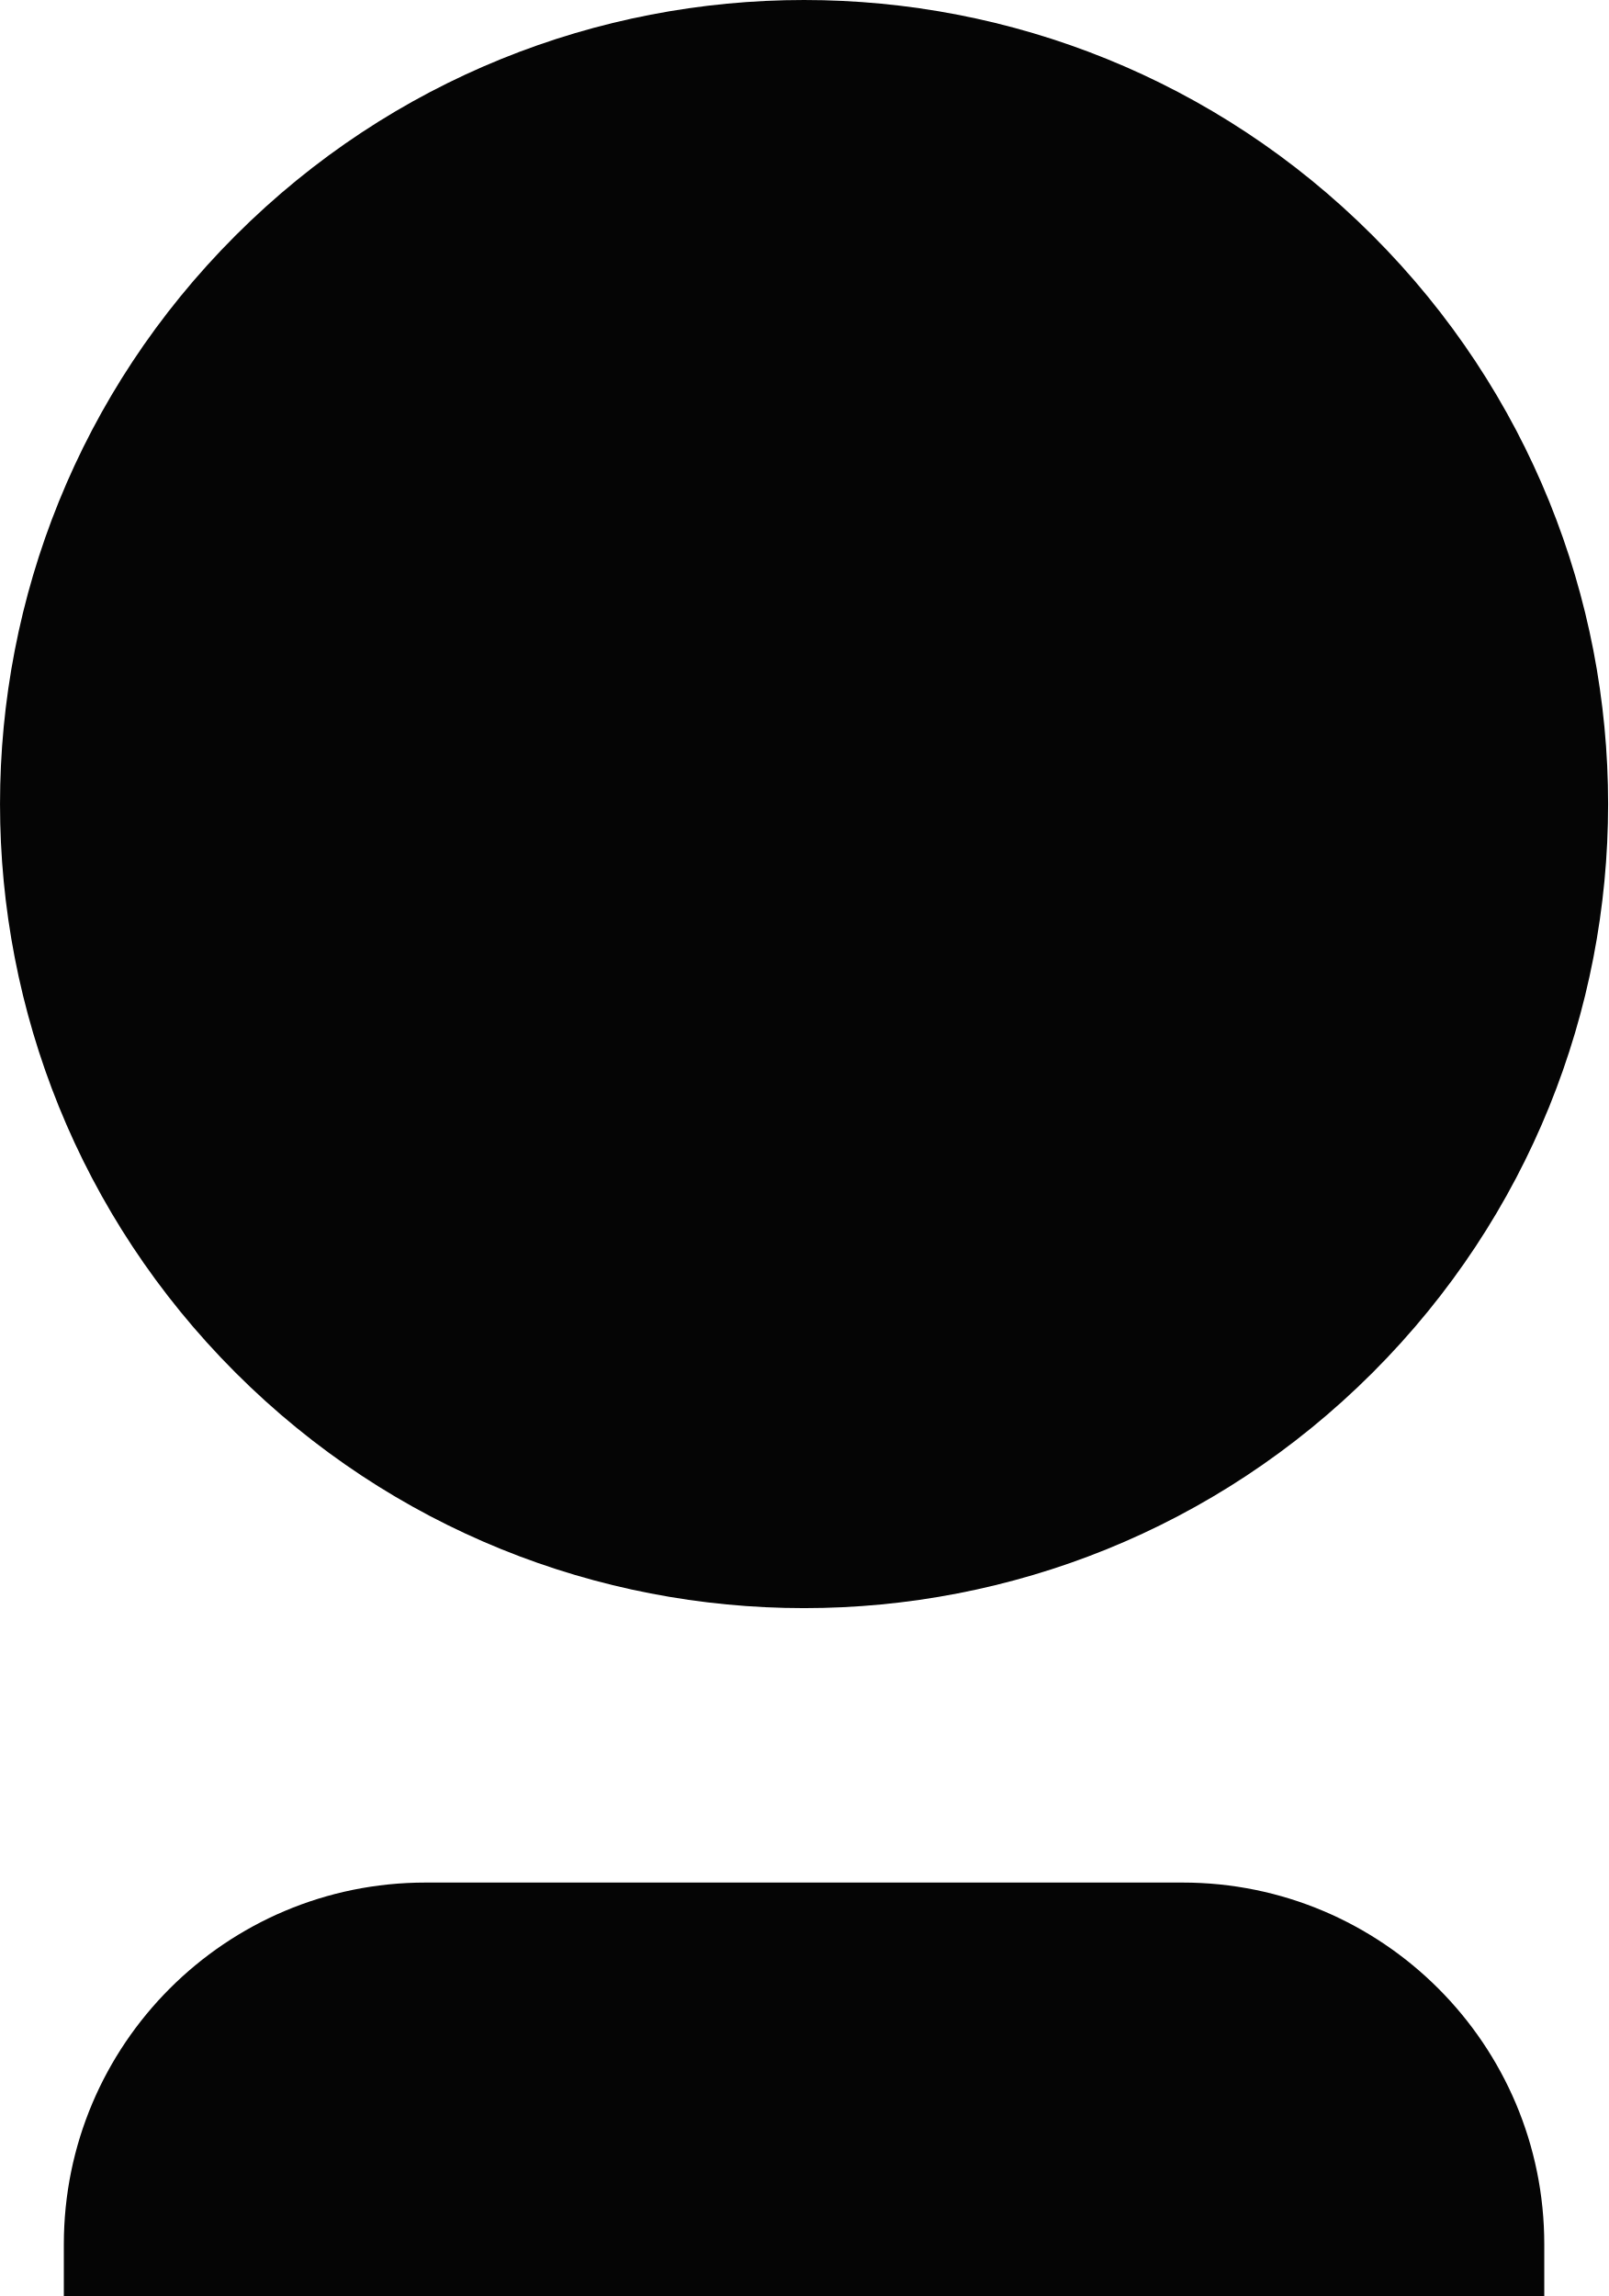
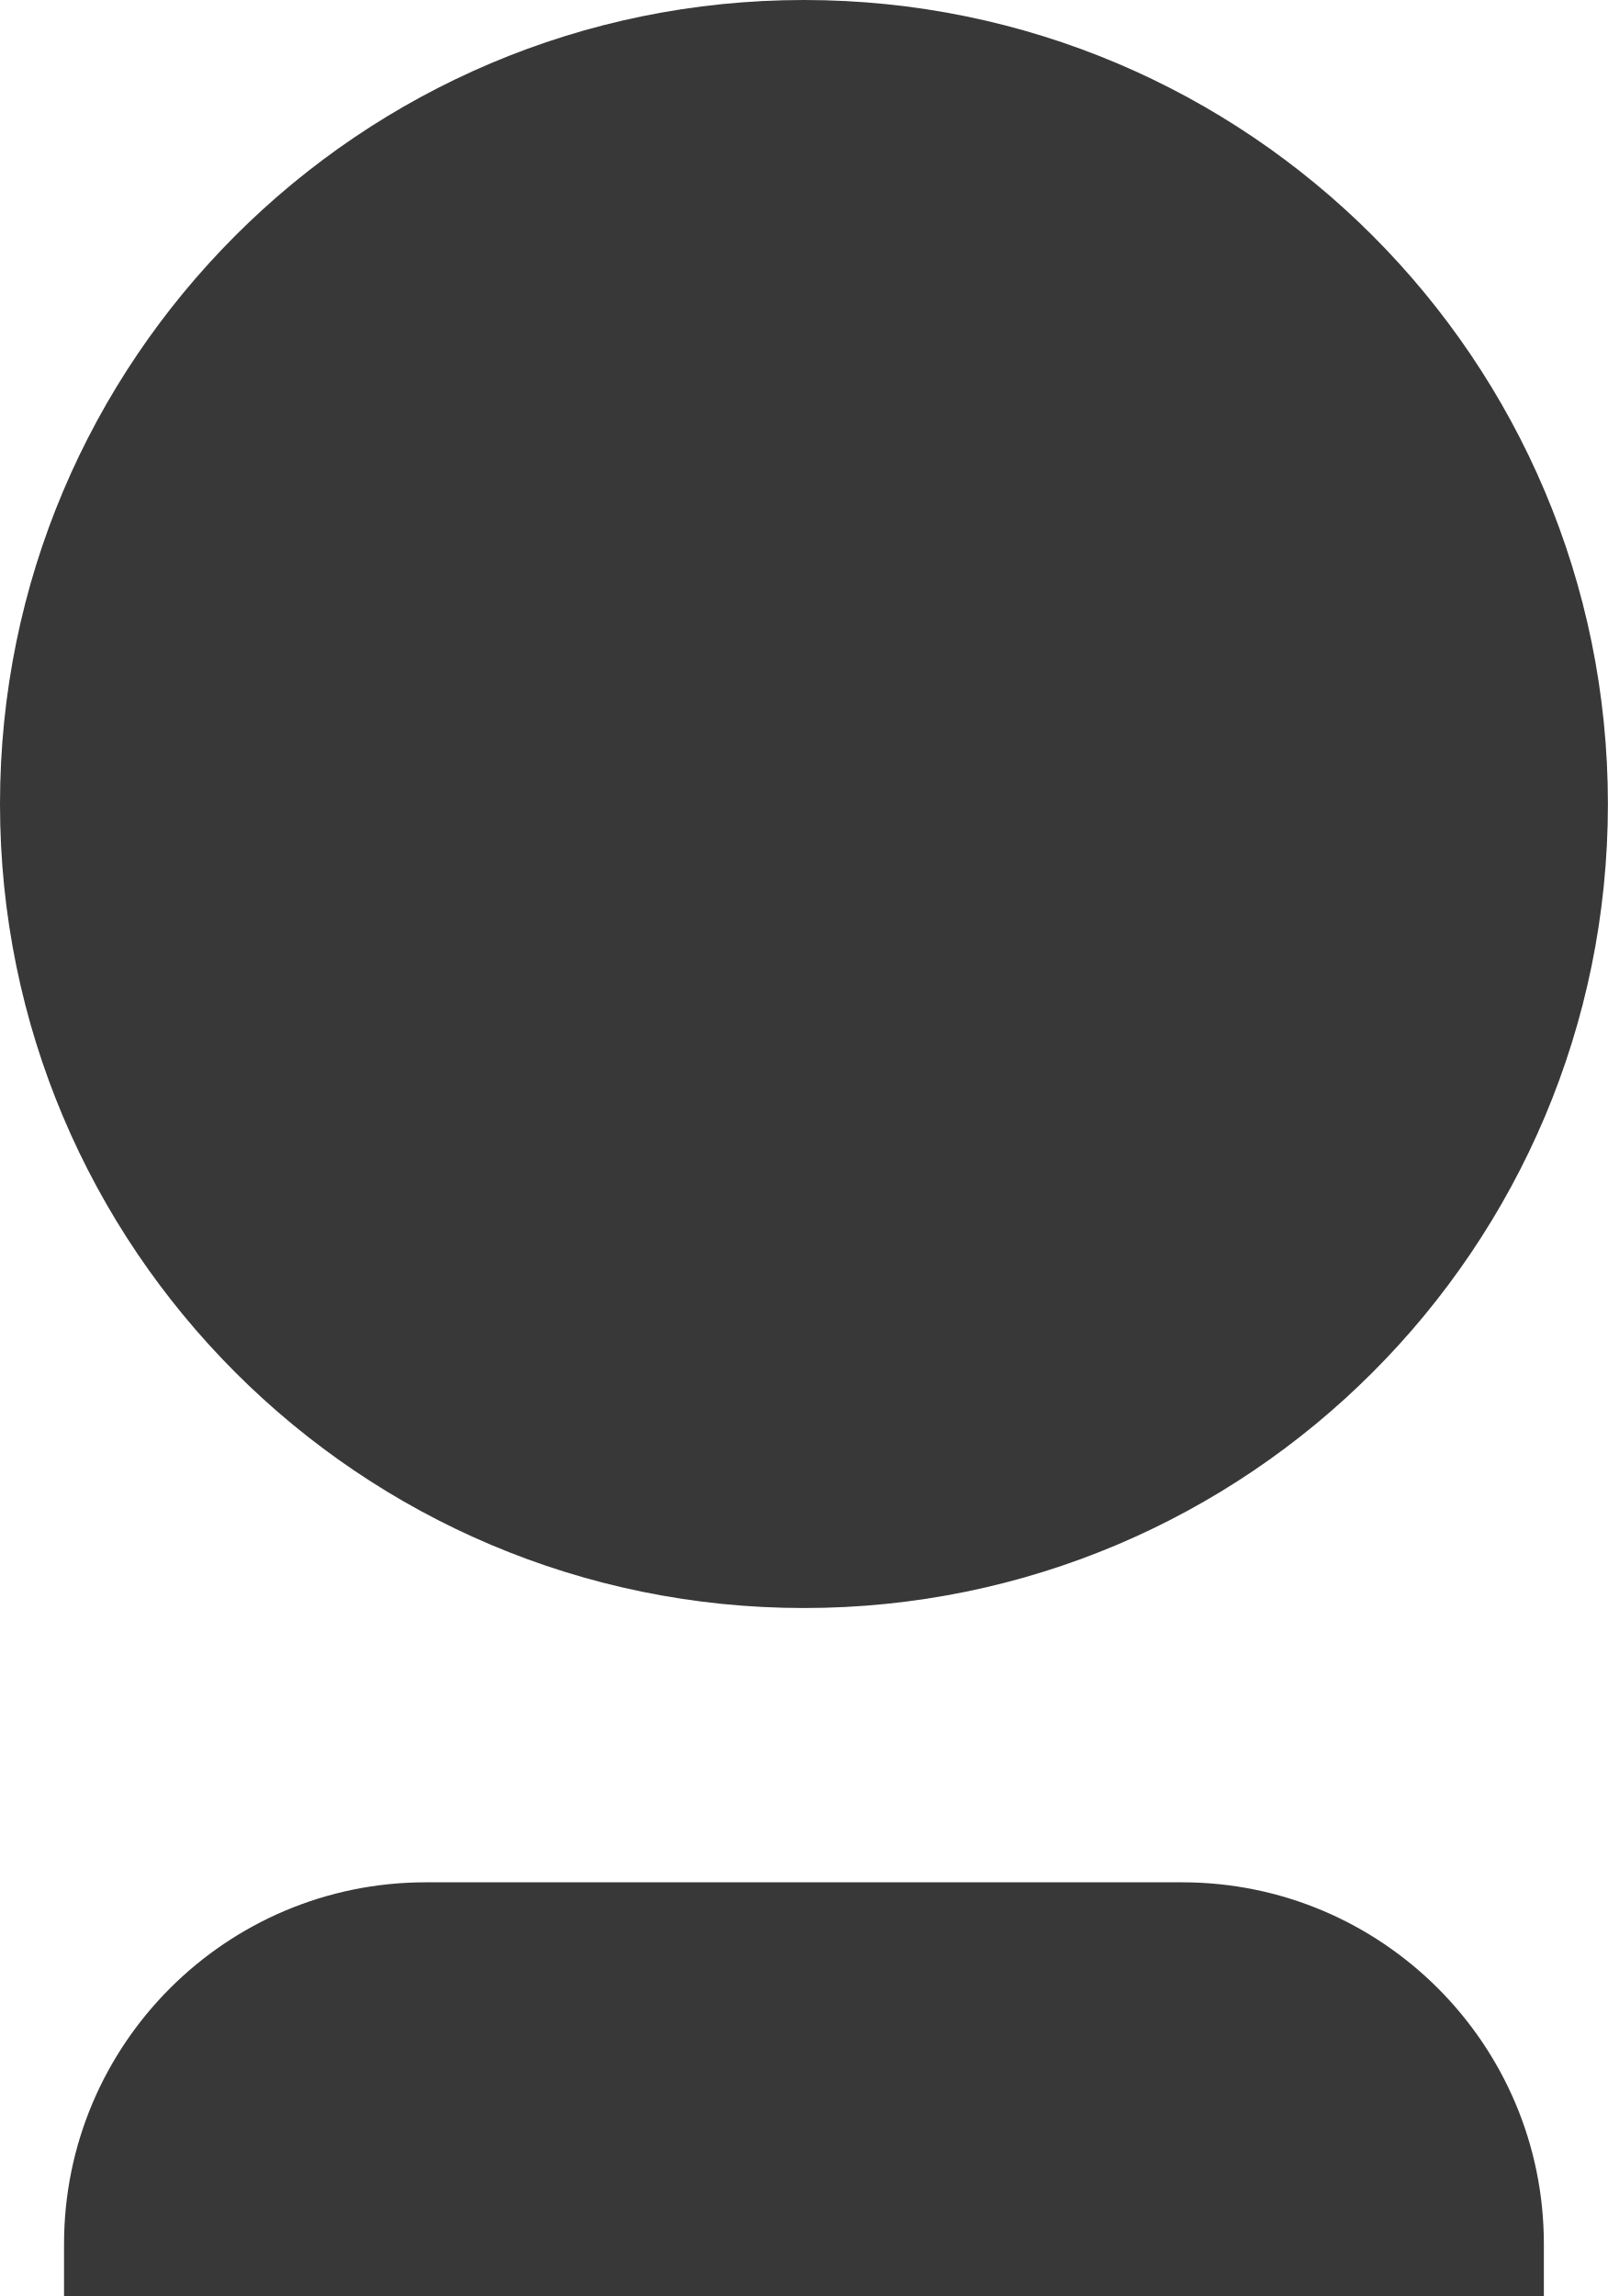
- <svg xmlns="http://www.w3.org/2000/svg" viewBox="0 0 213.38 304.65">
-   <defs>
-     <style>.d{fill:#050505;}</style>
-   </defs>
-   <g id="a" />
+ <svg xmlns="http://www.w3.org/2000/svg" id="a" width="213.4" height="304.7" viewBox="0 0 213.4 304.7">
  <g id="b">
    <g id="c">
      <g>
-         <circle class="d" cx="106.69" cy="106.69" r="106.69" transform="translate(-44.19 106.69) rotate(-45)" />
-         <path class="d" d="M156.91,249.79H56.47c-26.51,0-48,21.49-48,48v6.86H204.91v-6.86c0-26.51-21.49-48-48-48Z" />
+         <circle cx="106.7" cy="106.7" r="106.7" fill="#383838" />
+         <path d="M156.9,249.8H56.5c-26.5,0-48,21.5-48,48v6.9H204.9v-6.9c0-26.5-21.5-48-48-48h0Z" fill="#383838" />
      </g>
    </g>
  </g>
</svg>
